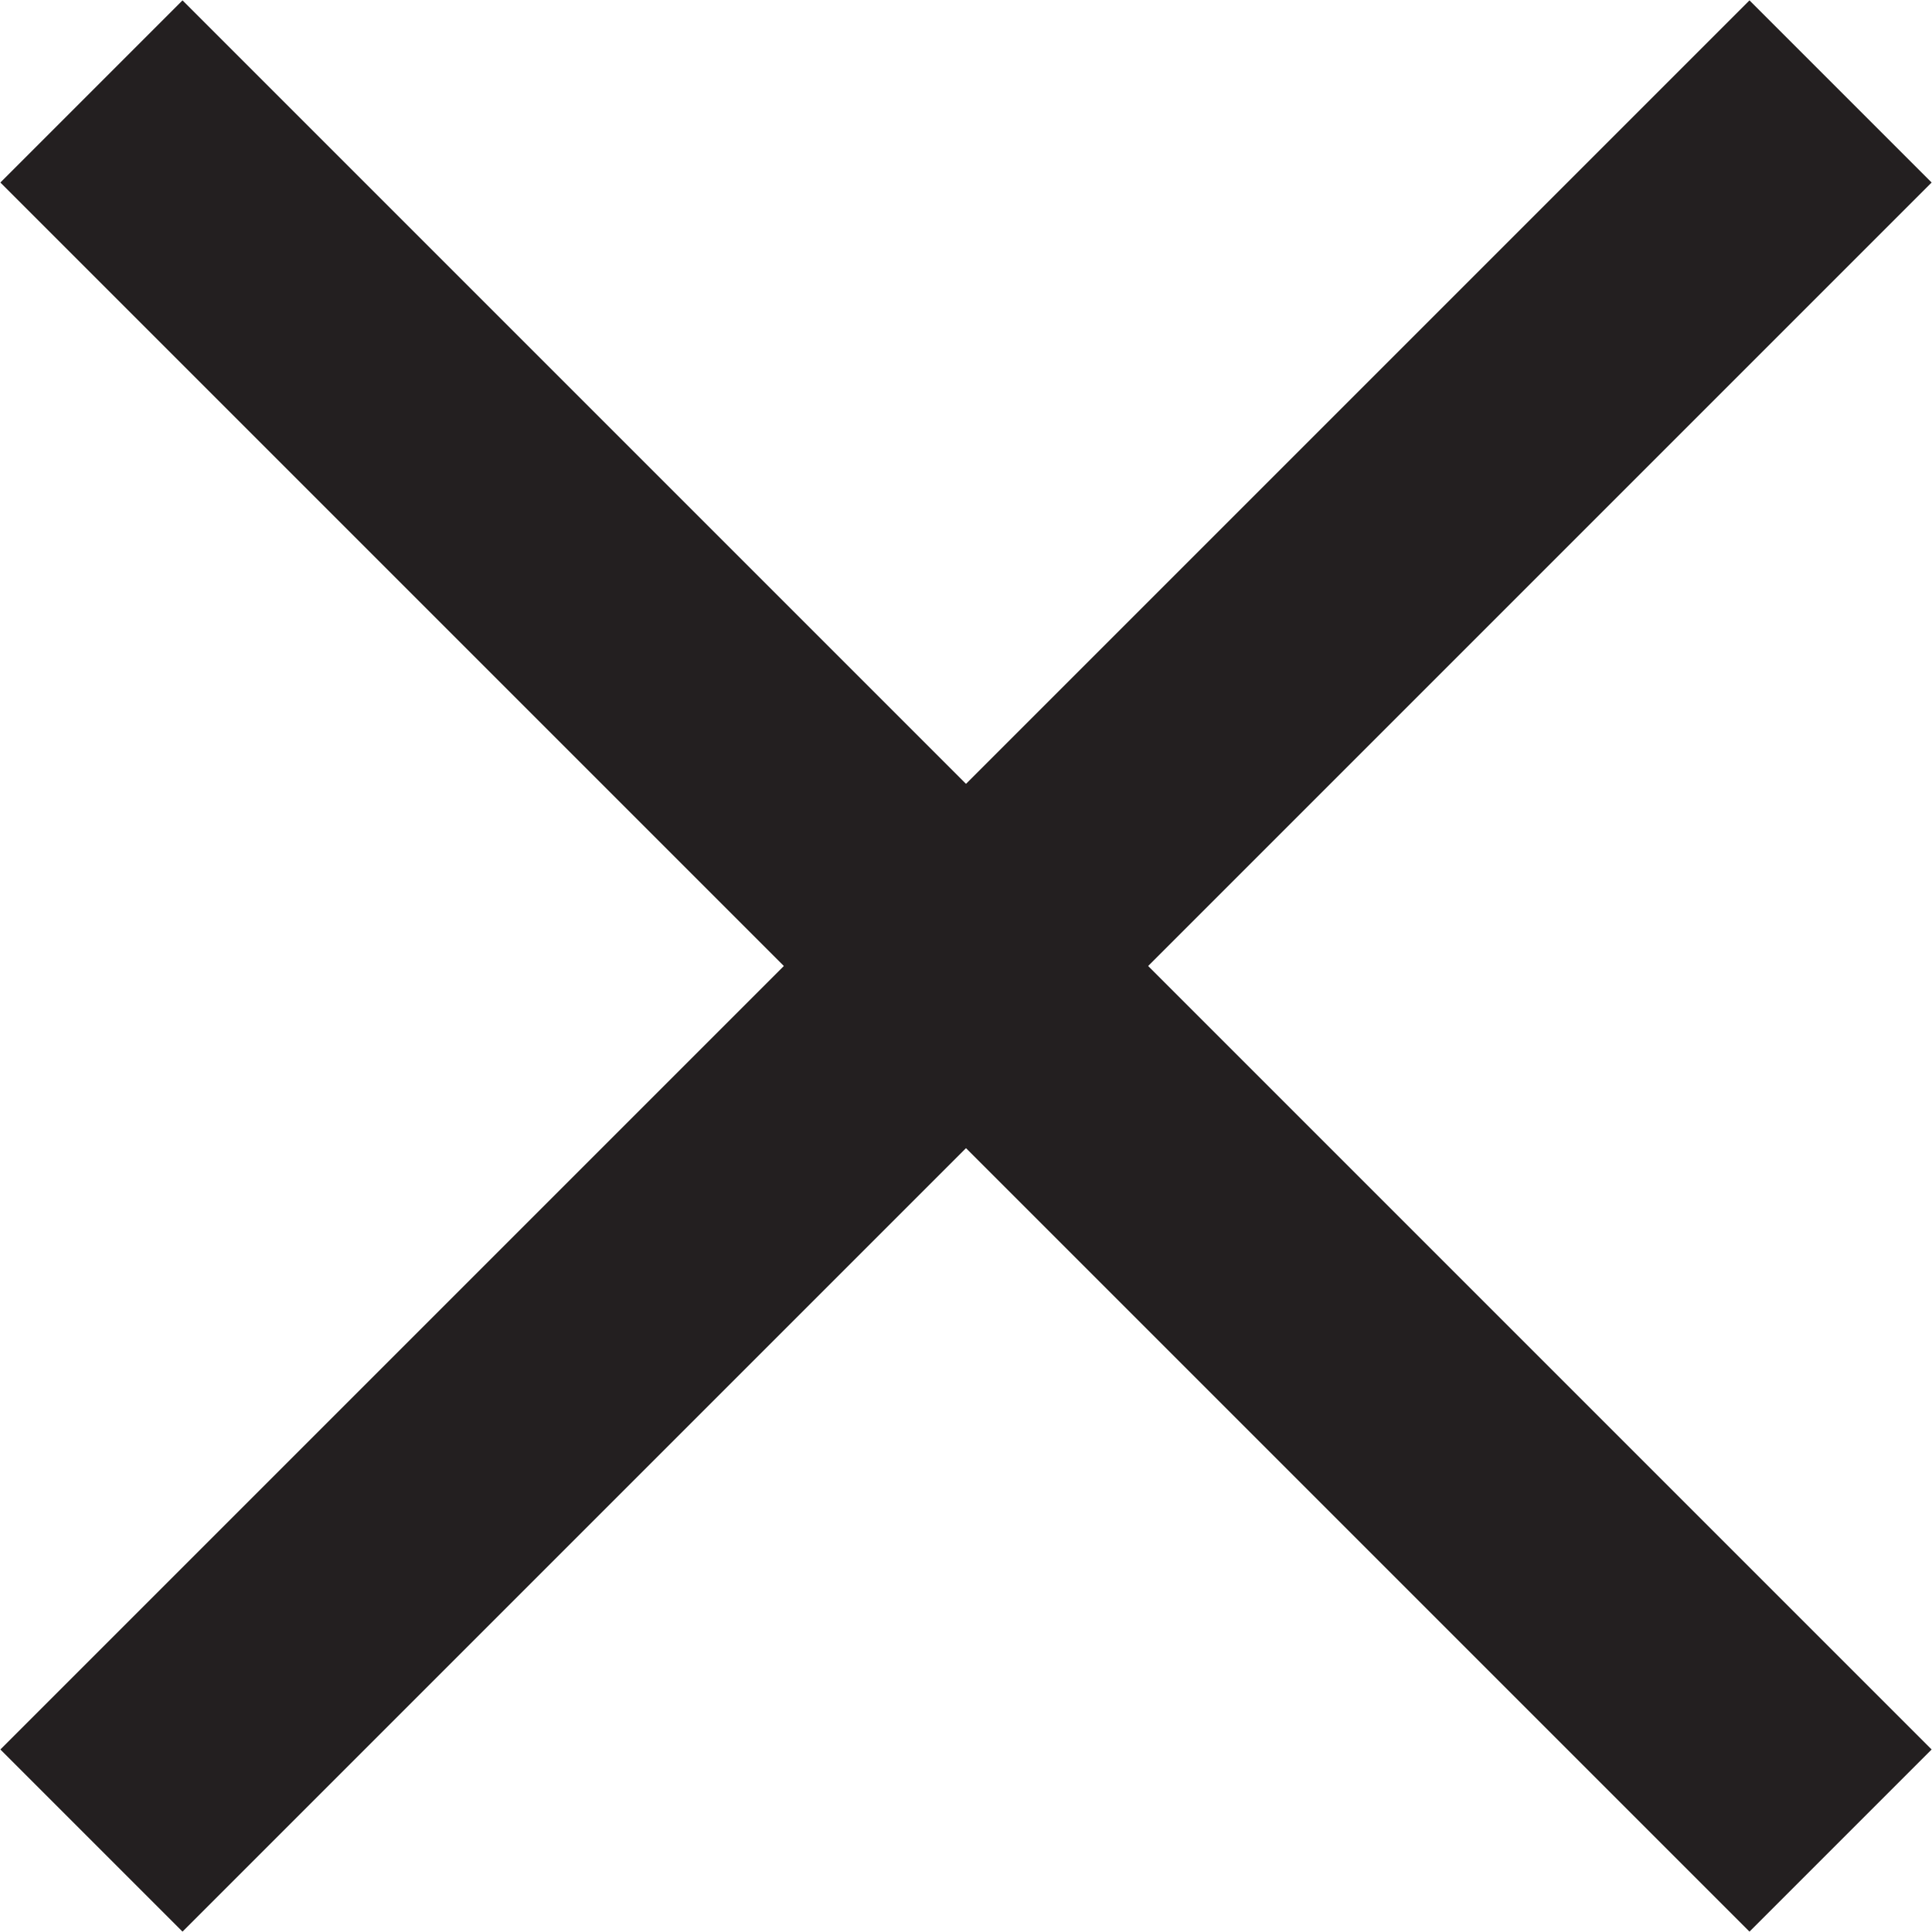
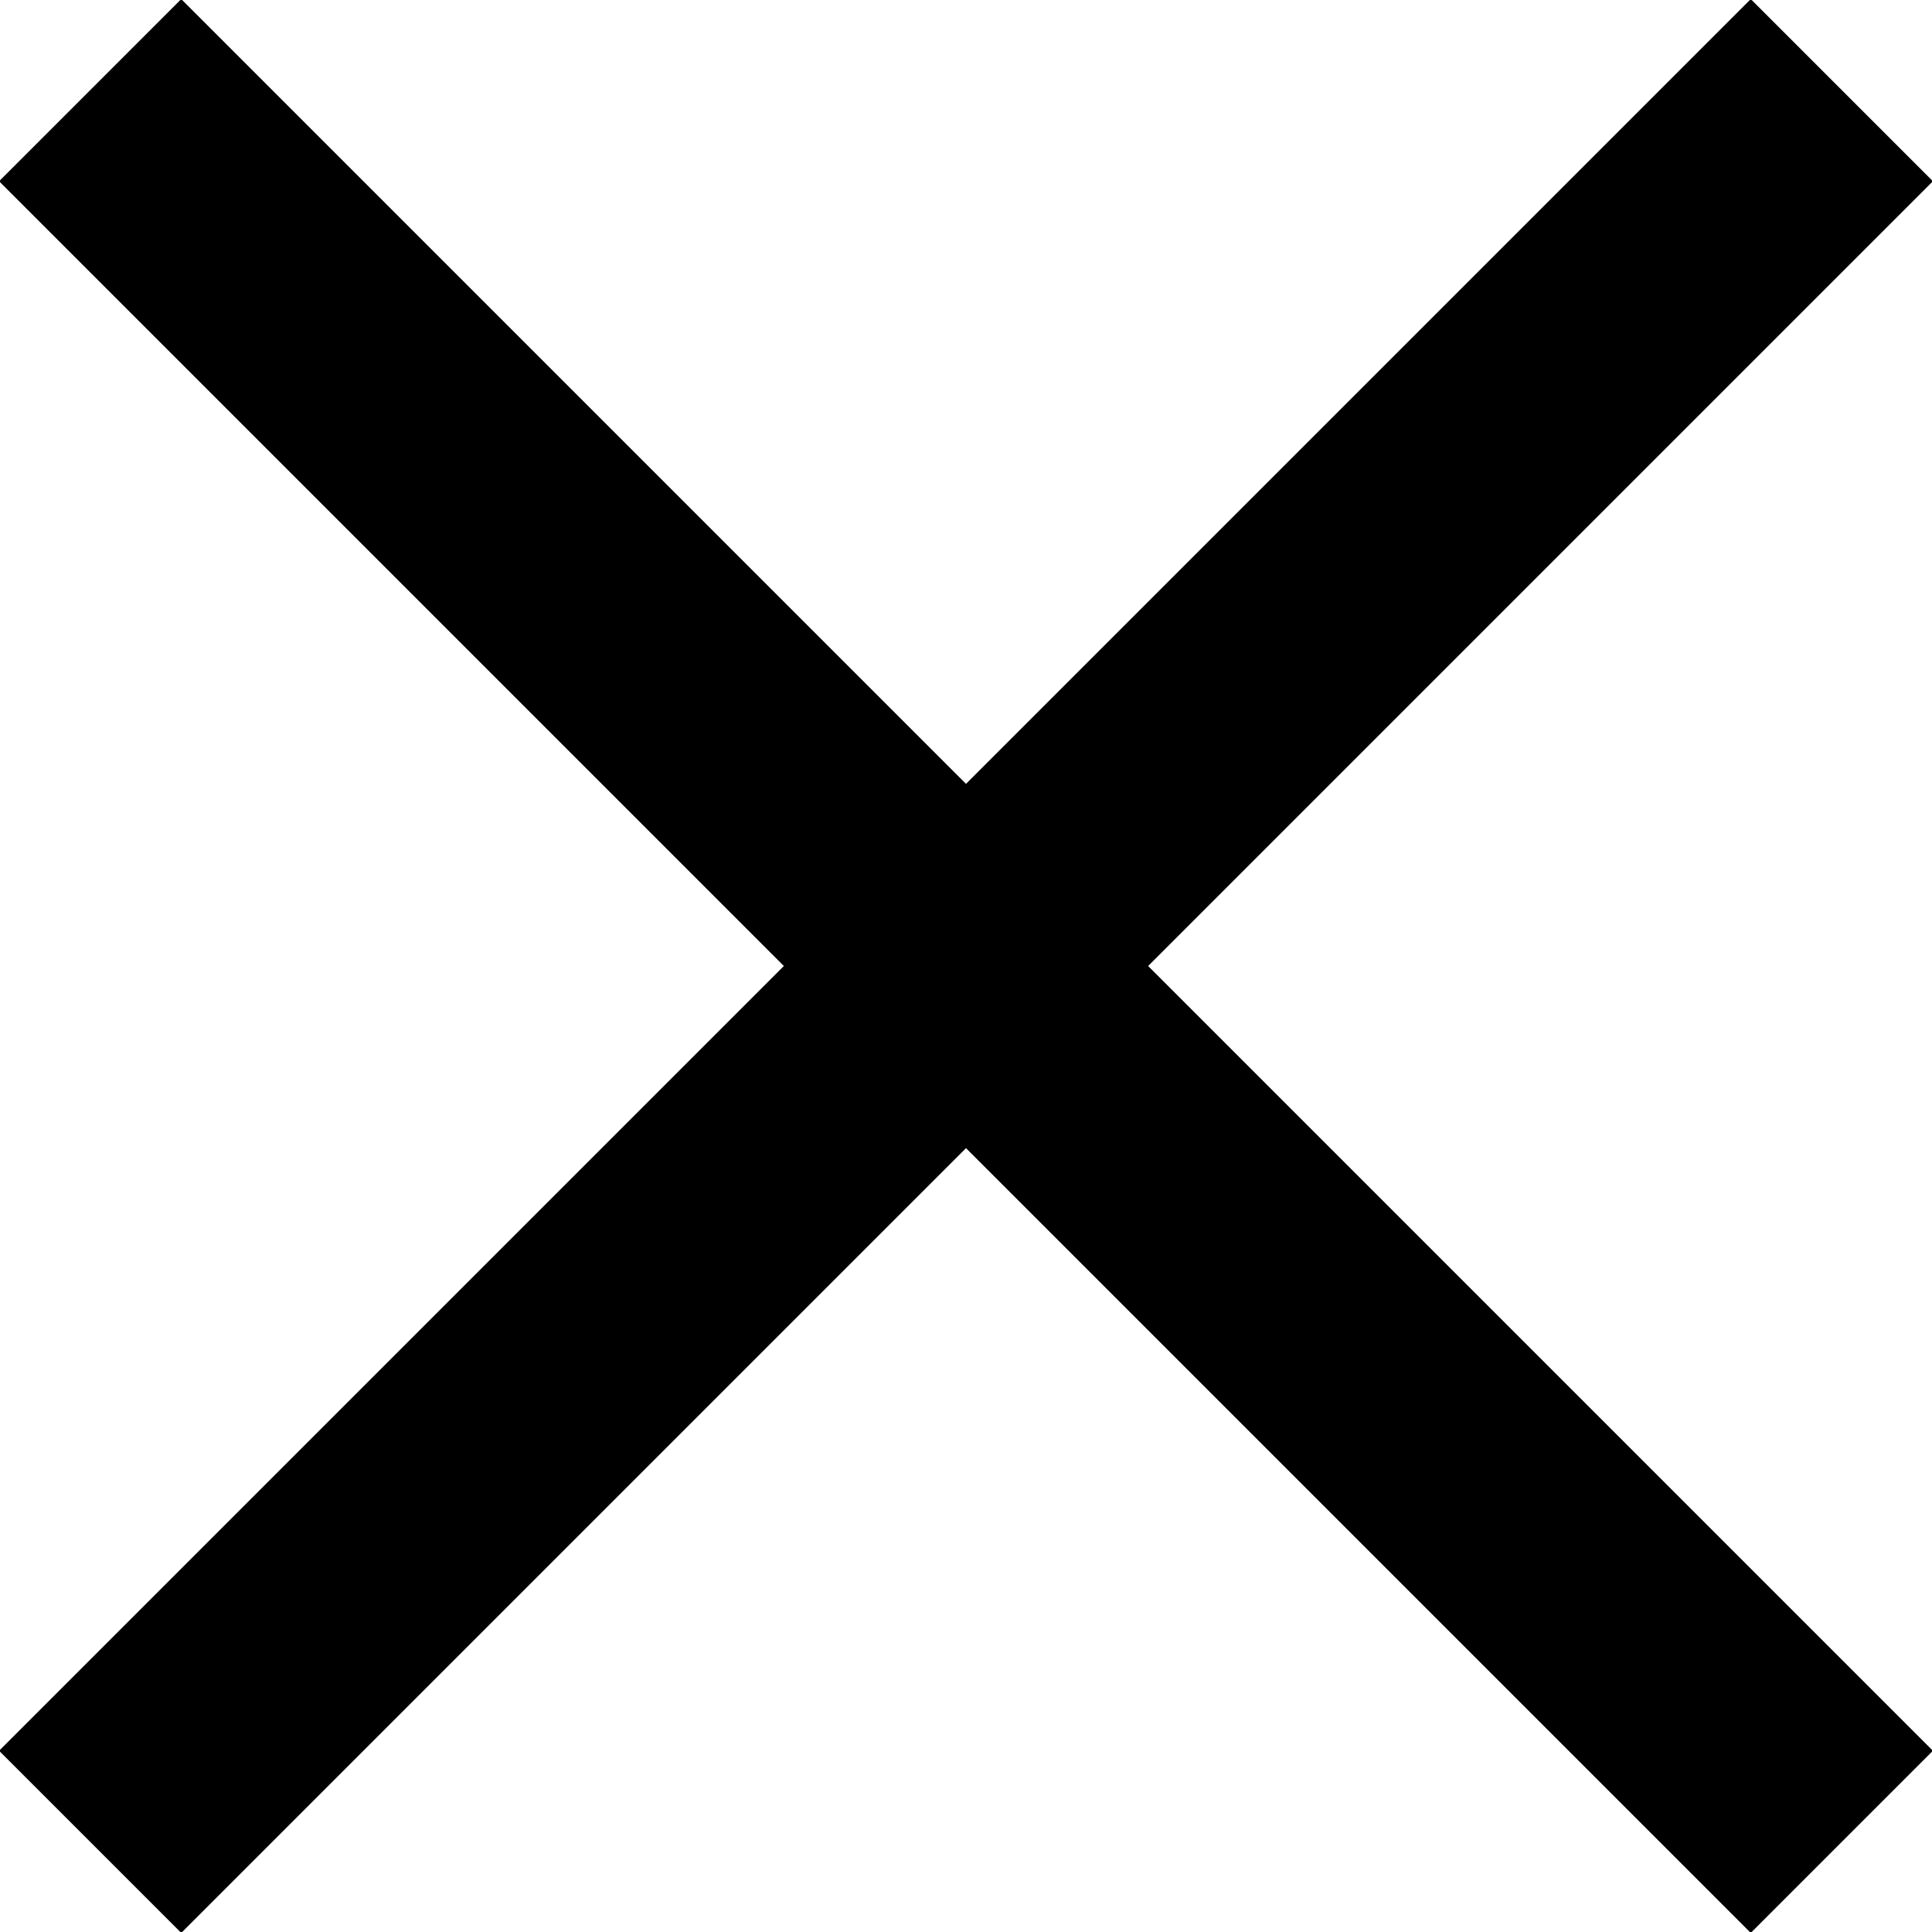
- <svg xmlns="http://www.w3.org/2000/svg" id="Layer_1" data-name="Layer 1" viewBox="0 0 15 15">
-   <defs>
-     <style>.cls-1{fill:none;stroke:#231f20;stroke-width:2px;}</style>
-   </defs>
-   <line class="cls-1" x1="0.71" y1="0.71" x2="14.29" y2="14.29" />
-   <line class="cls-1" x1="14.29" y1="0.71" x2="0.71" y2="14.29" />
+ <svg xmlns="http://www.w3.org/2000/svg" version="1.1" id="Layer_1" x="0px" y="0px" viewBox="0 0 15 15" style="enable-background:new 0 0 15 15;" xml:space="preserve">
+   <style type="text/css">
+ 	.st0{fill:none;stroke:#000000;stroke-width:2;}
+ 	.st1{clip-path:url(#SVGID_2_);fill:none;stroke:#000000;stroke-width:2;}
+ 	.st2{clip-path:url(#SVGID_4_);fill:none;stroke:#000000;stroke-width:2;}
+ 	.st3{fill:none;stroke:#000000;stroke-width:1.516;}
+ 	.st4{fill:none;stroke:#000000;stroke-width:1.415;}
+ 	.st5{clip-path:url(#SVGID_6_);fill:none;stroke:#000000;stroke-width:2;}
+ 	.st6{clip-path:url(#SVGID_8_);fill:none;stroke:#000000;stroke-width:2;}
+ 	.st7{fill:#E1E33A;}
+ 	.st8{clip-path:url(#SVGID_10_);fill:none;stroke:#000000;stroke-width:2;}
+ 	.st9{clip-path:url(#SVGID_12_);fill:none;stroke:#000000;stroke-width:2;}
+ </style>
+   <g>
+     <g>
+       <line class="st0" x1="0.7" y1="0.7" x2="14.3" y2="14.3" />
+       <line class="st0" x1="14.3" y1="0.7" x2="0.7" y2="14.3" />
+     </g>
+   </g>
</svg>
